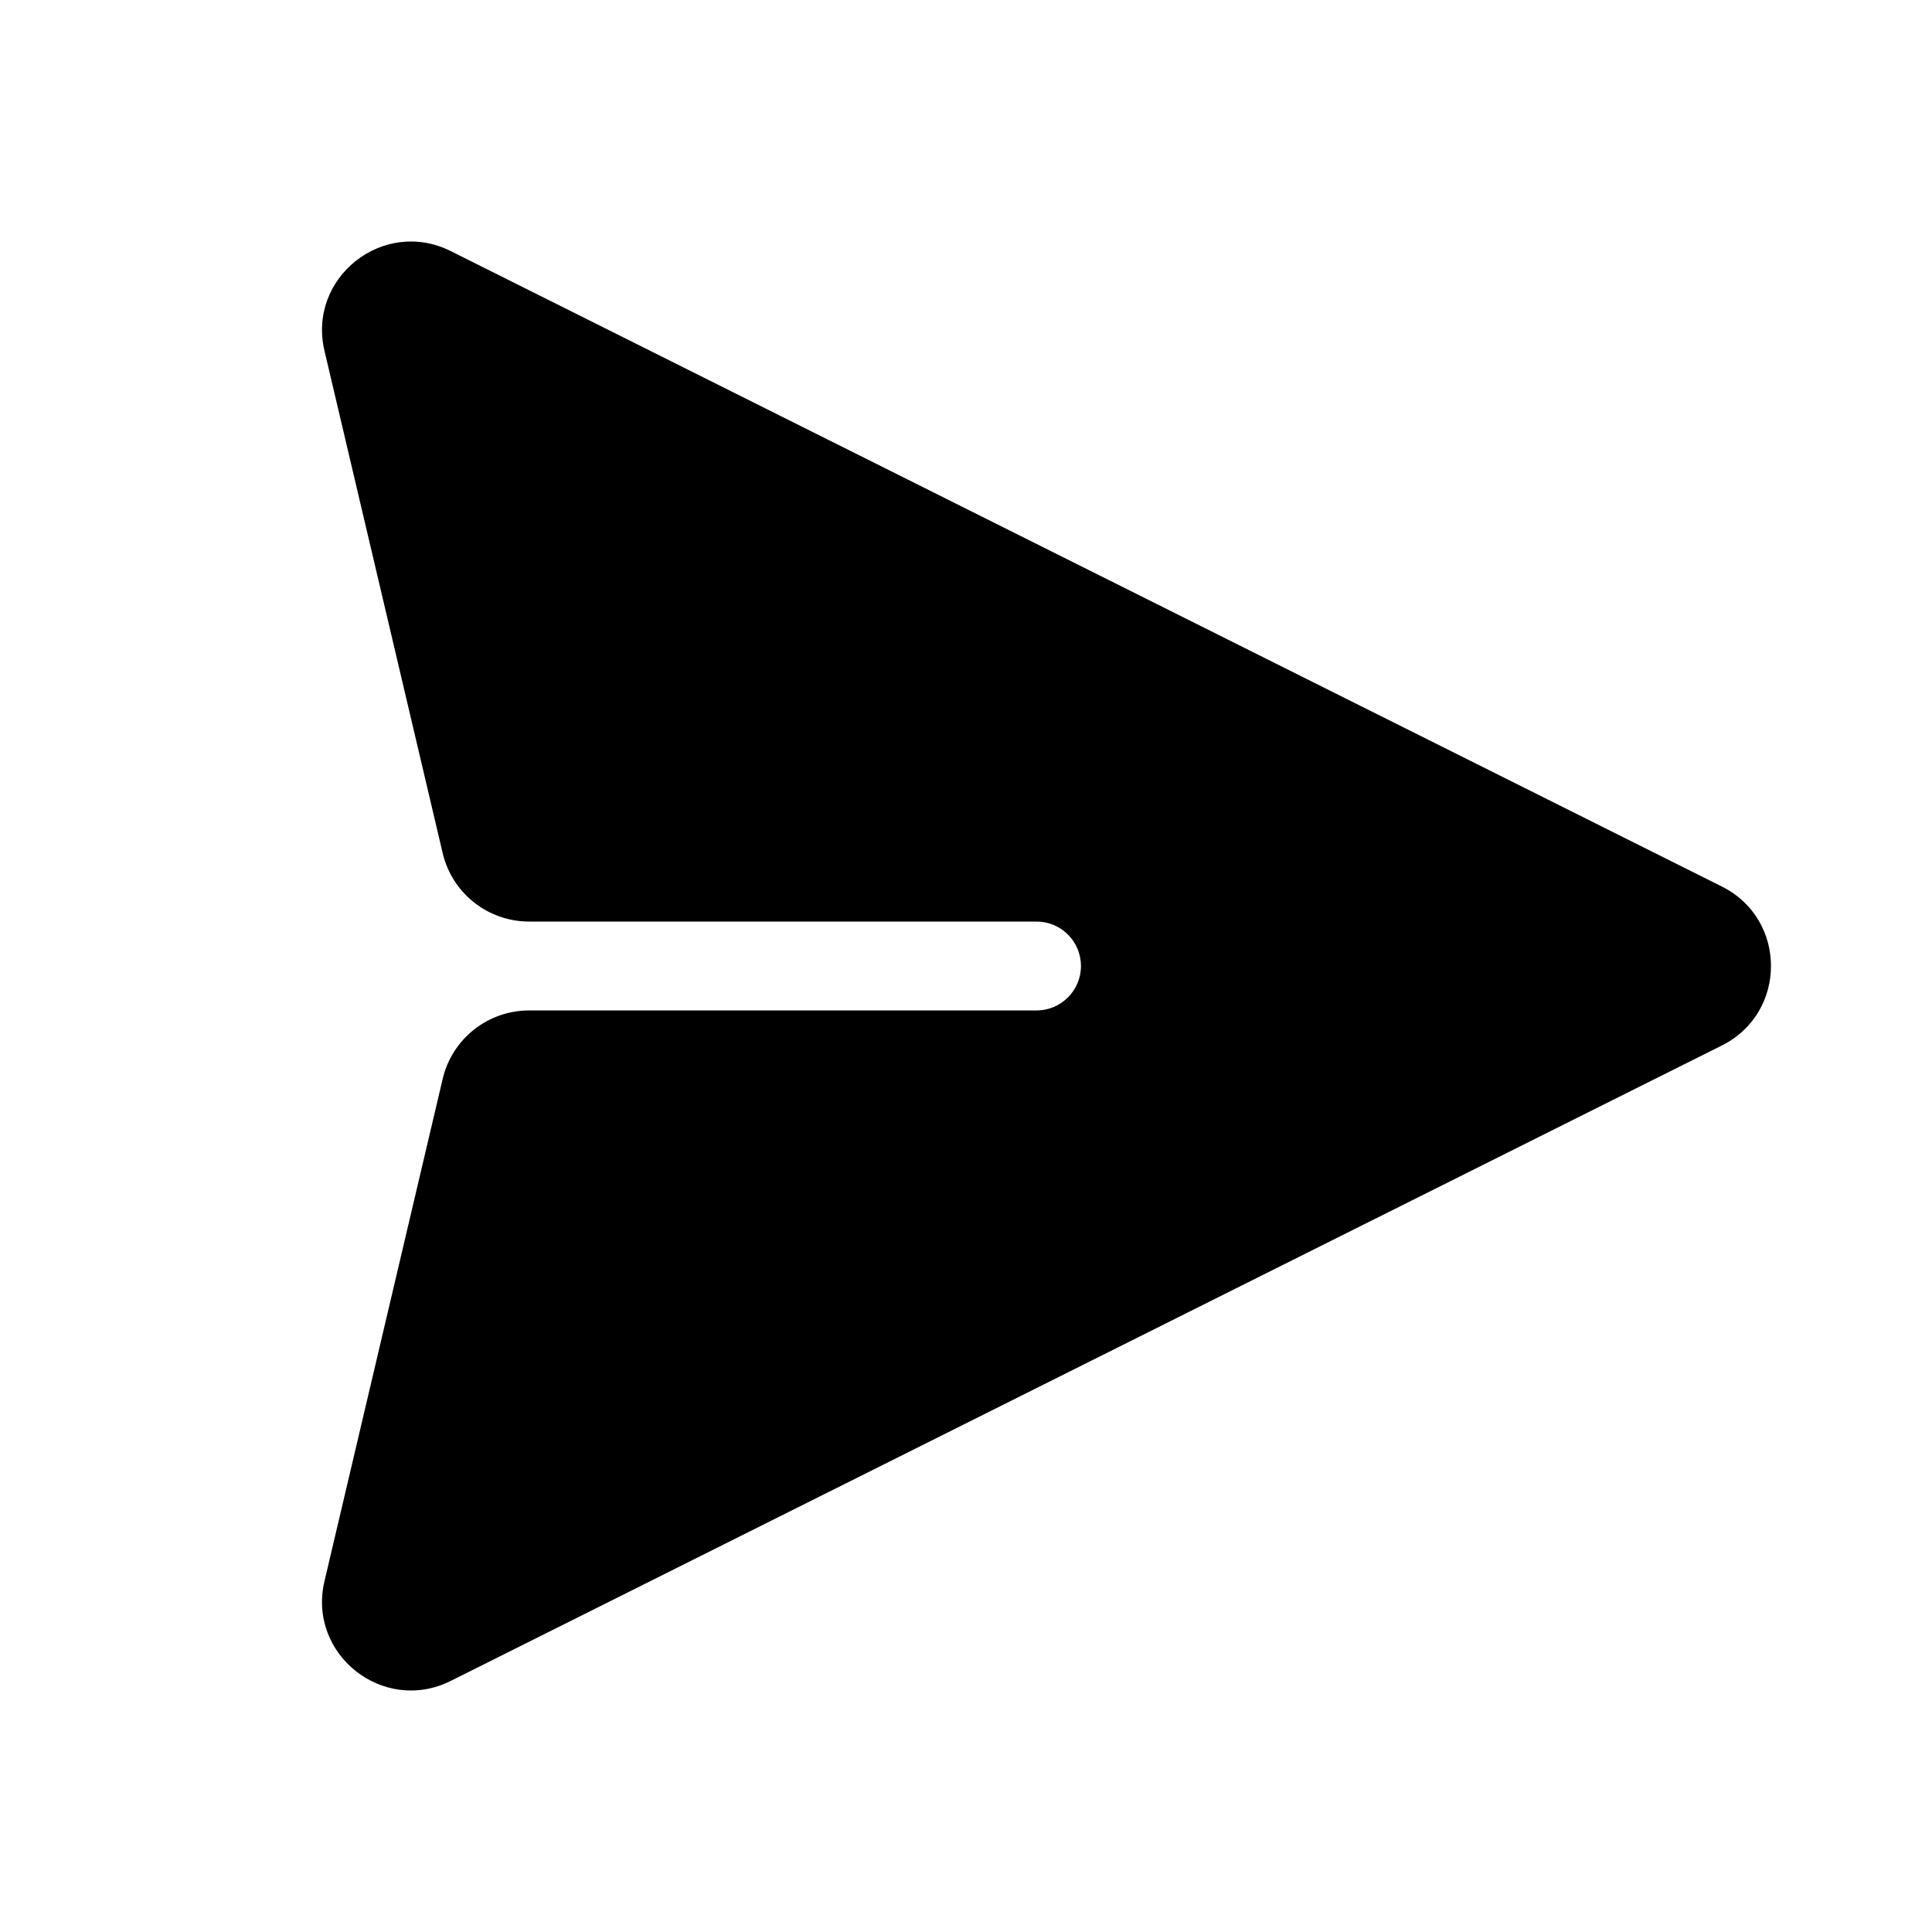
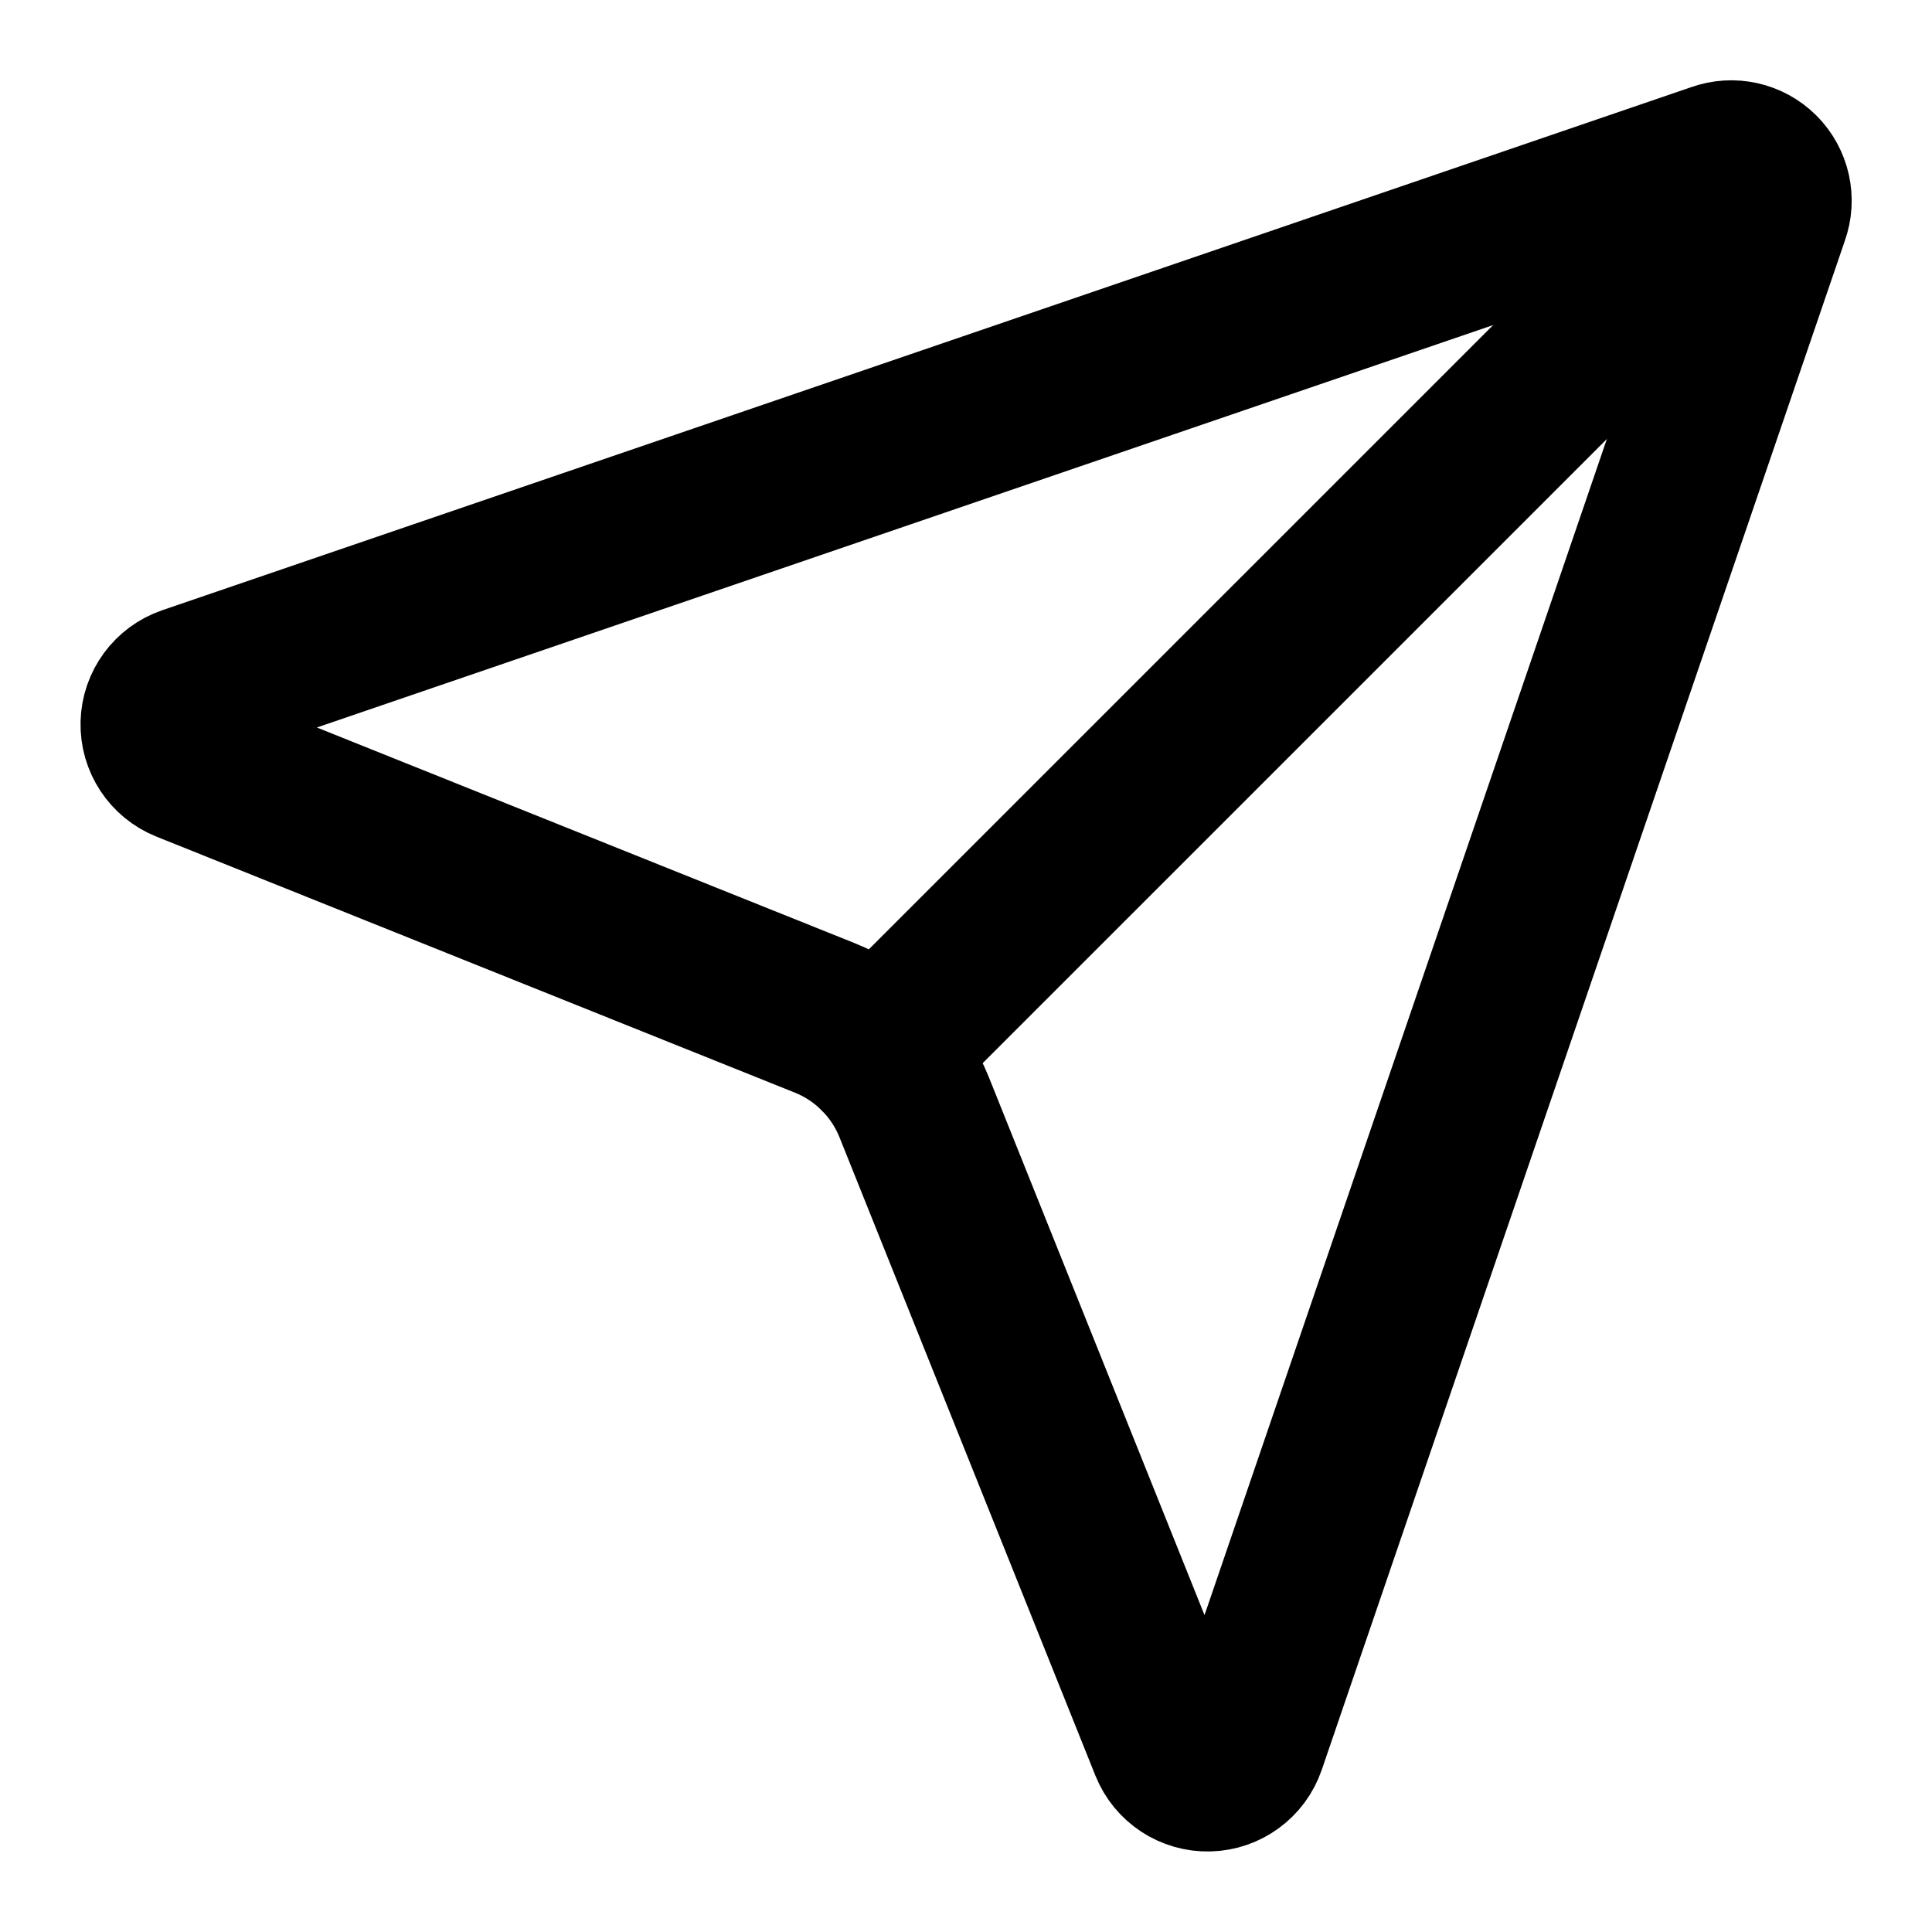
- <svg xmlns="http://www.w3.org/2000/svg" width="24" height="24" viewBox="0 0 24 24">
-   <path d="M21.39 11.013L5.599 3.119C4.762 2.701 3.816 3.448 4.031 4.359L5.499 10.597C5.616 11.096 6.061 11.448 6.574 11.448H12.876C13.181 11.448 13.428 11.695 13.428 12C13.428 12.305 13.181 12.552 12.876 12.552H6.574C6.061 12.552 5.616 12.904 5.499 13.403L4.031 19.641C3.816 20.552 4.762 21.299 5.599 20.881L21.39 12.987C22.203 12.581 22.203 11.419 21.39 11.013Z" />
+ <svg xmlns="http://www.w3.org/2000/svg" class="lucide lucide-send" width="24" height="24" viewBox="0 0 24 24" fill="none" stroke="currentColor" stroke-width="2" stroke-linecap="round" stroke-linejoin="round">
+   <path d="M14.536 21.686a.5.5 0 0 0 .937-.024l6.5-19a.496.496 0 0 0-.635-.635l-19 6.5a.5.5 0 0 0-.024.937l7.93 3.18a2 2 0 0 1 1.112 1.11z" />
+   <path d="m21.854 2.147-10.94 10.939" />
</svg>
